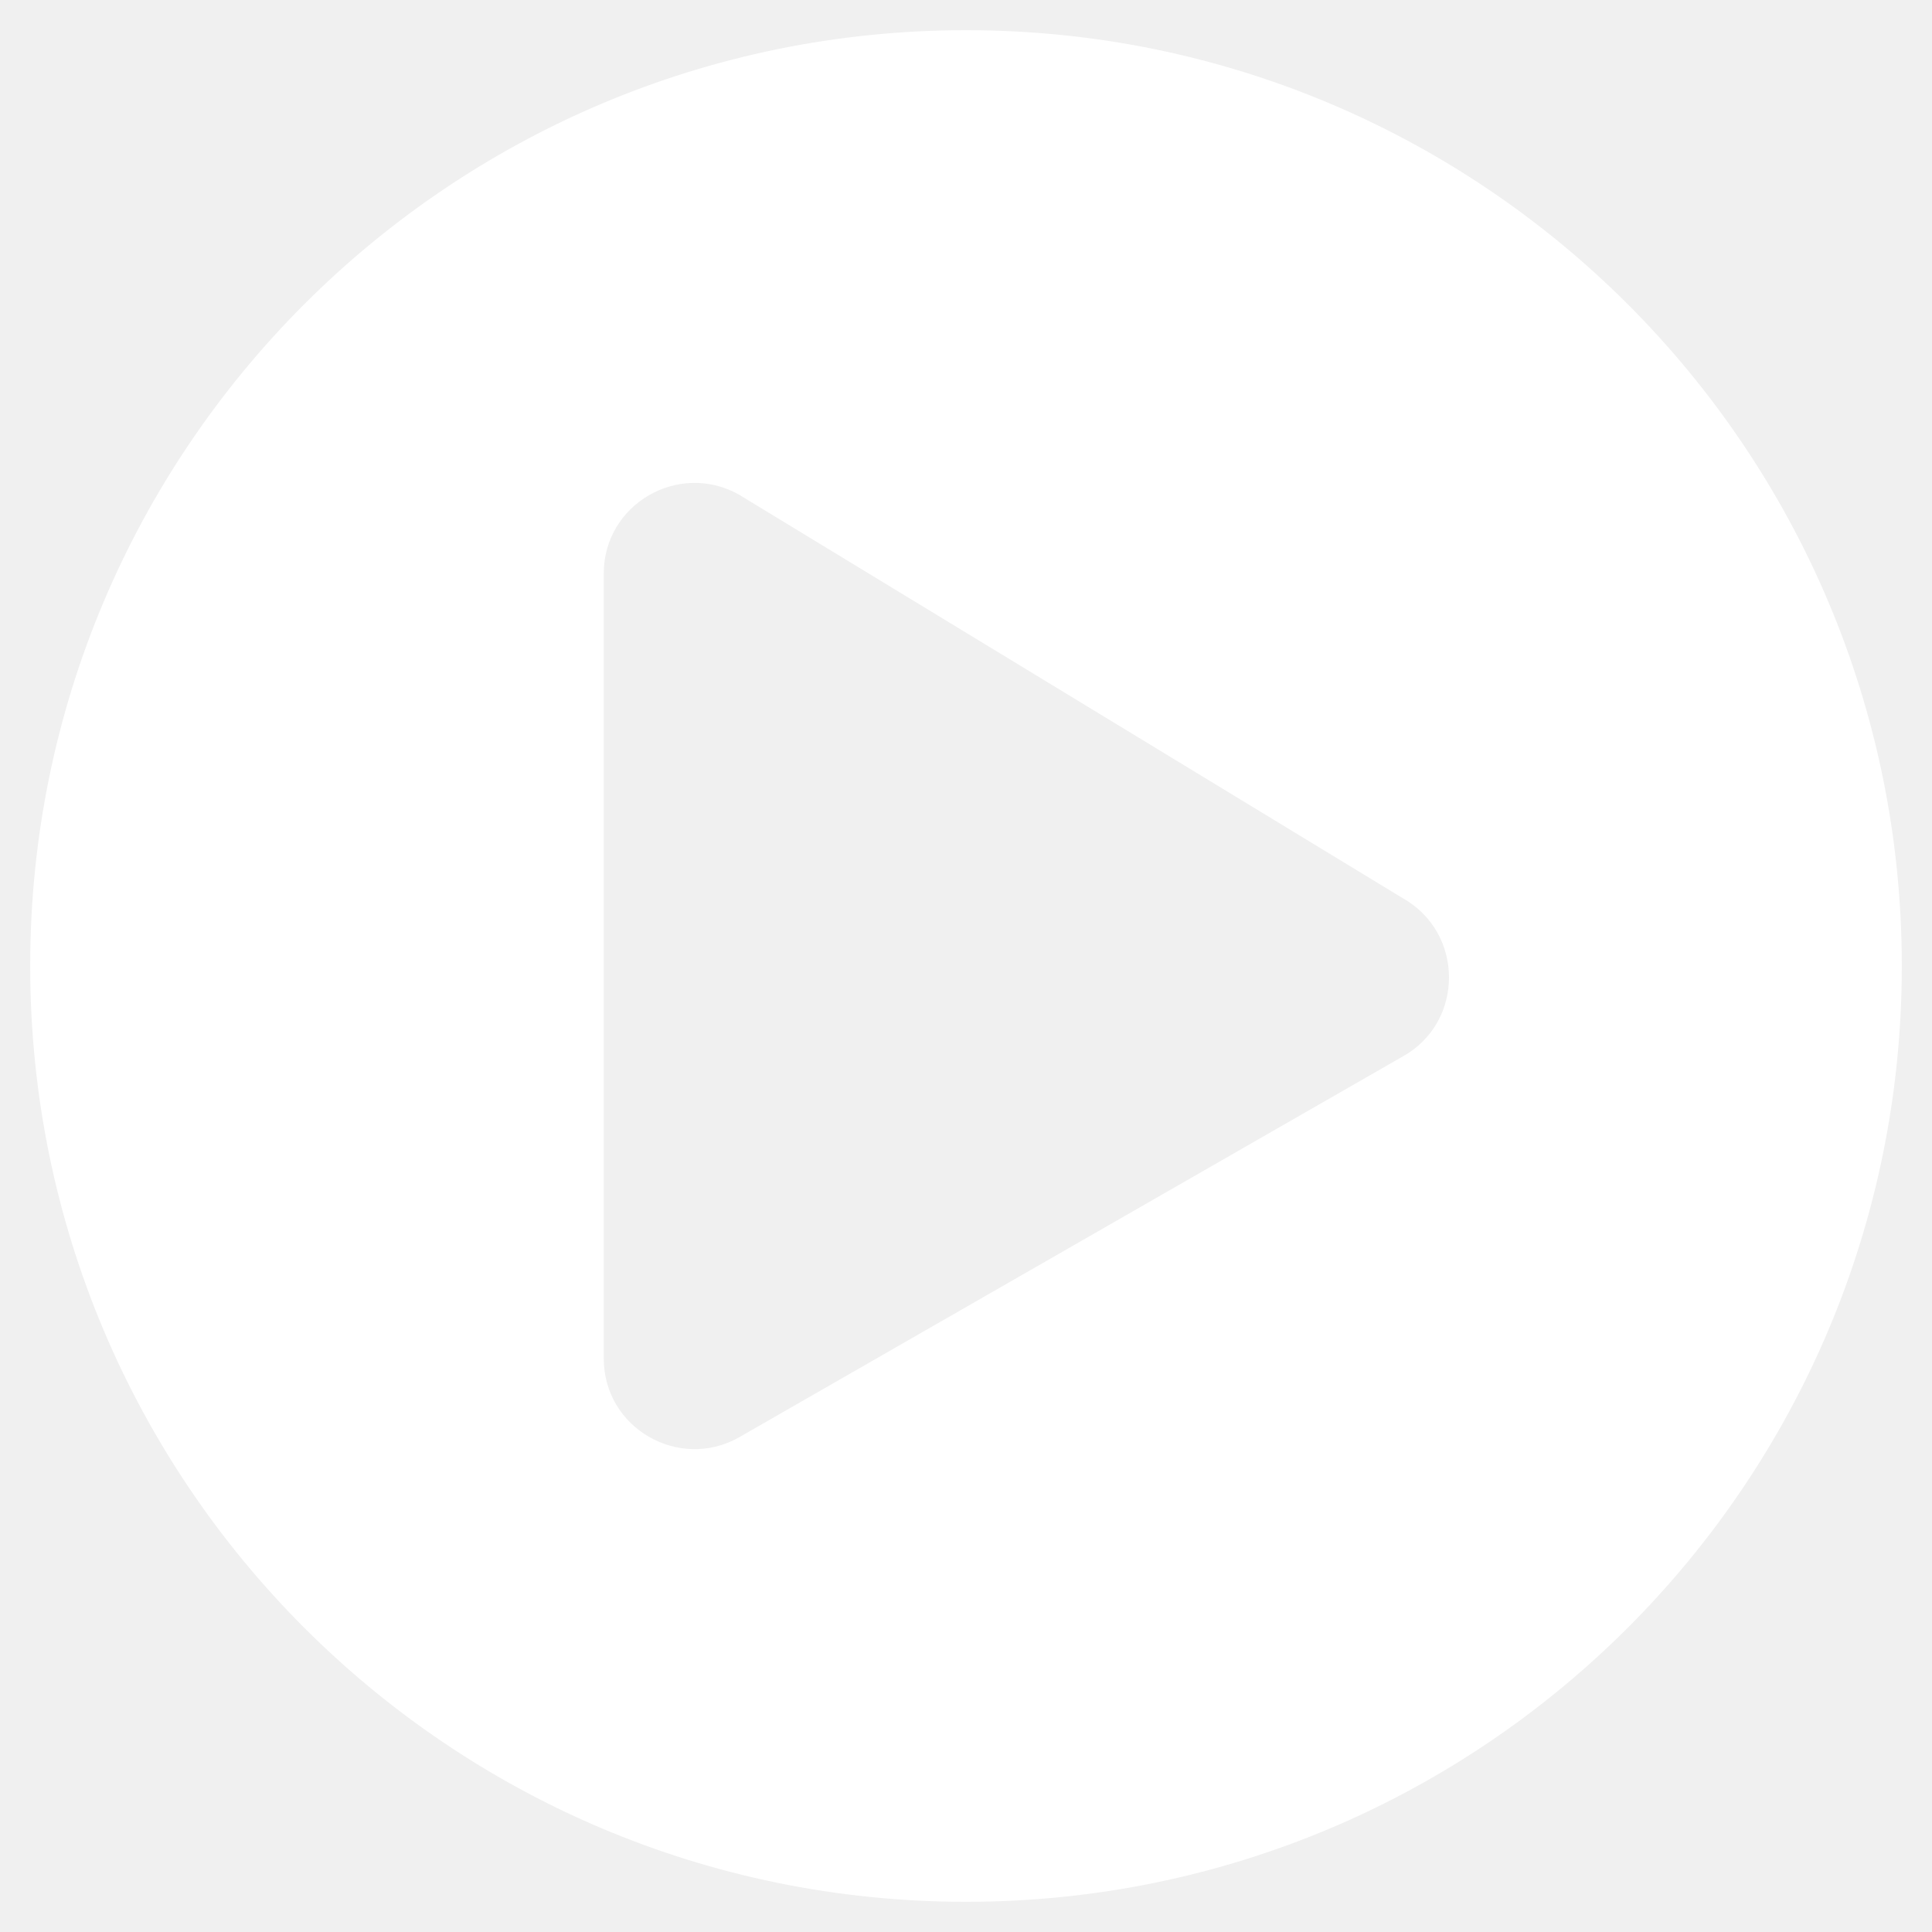
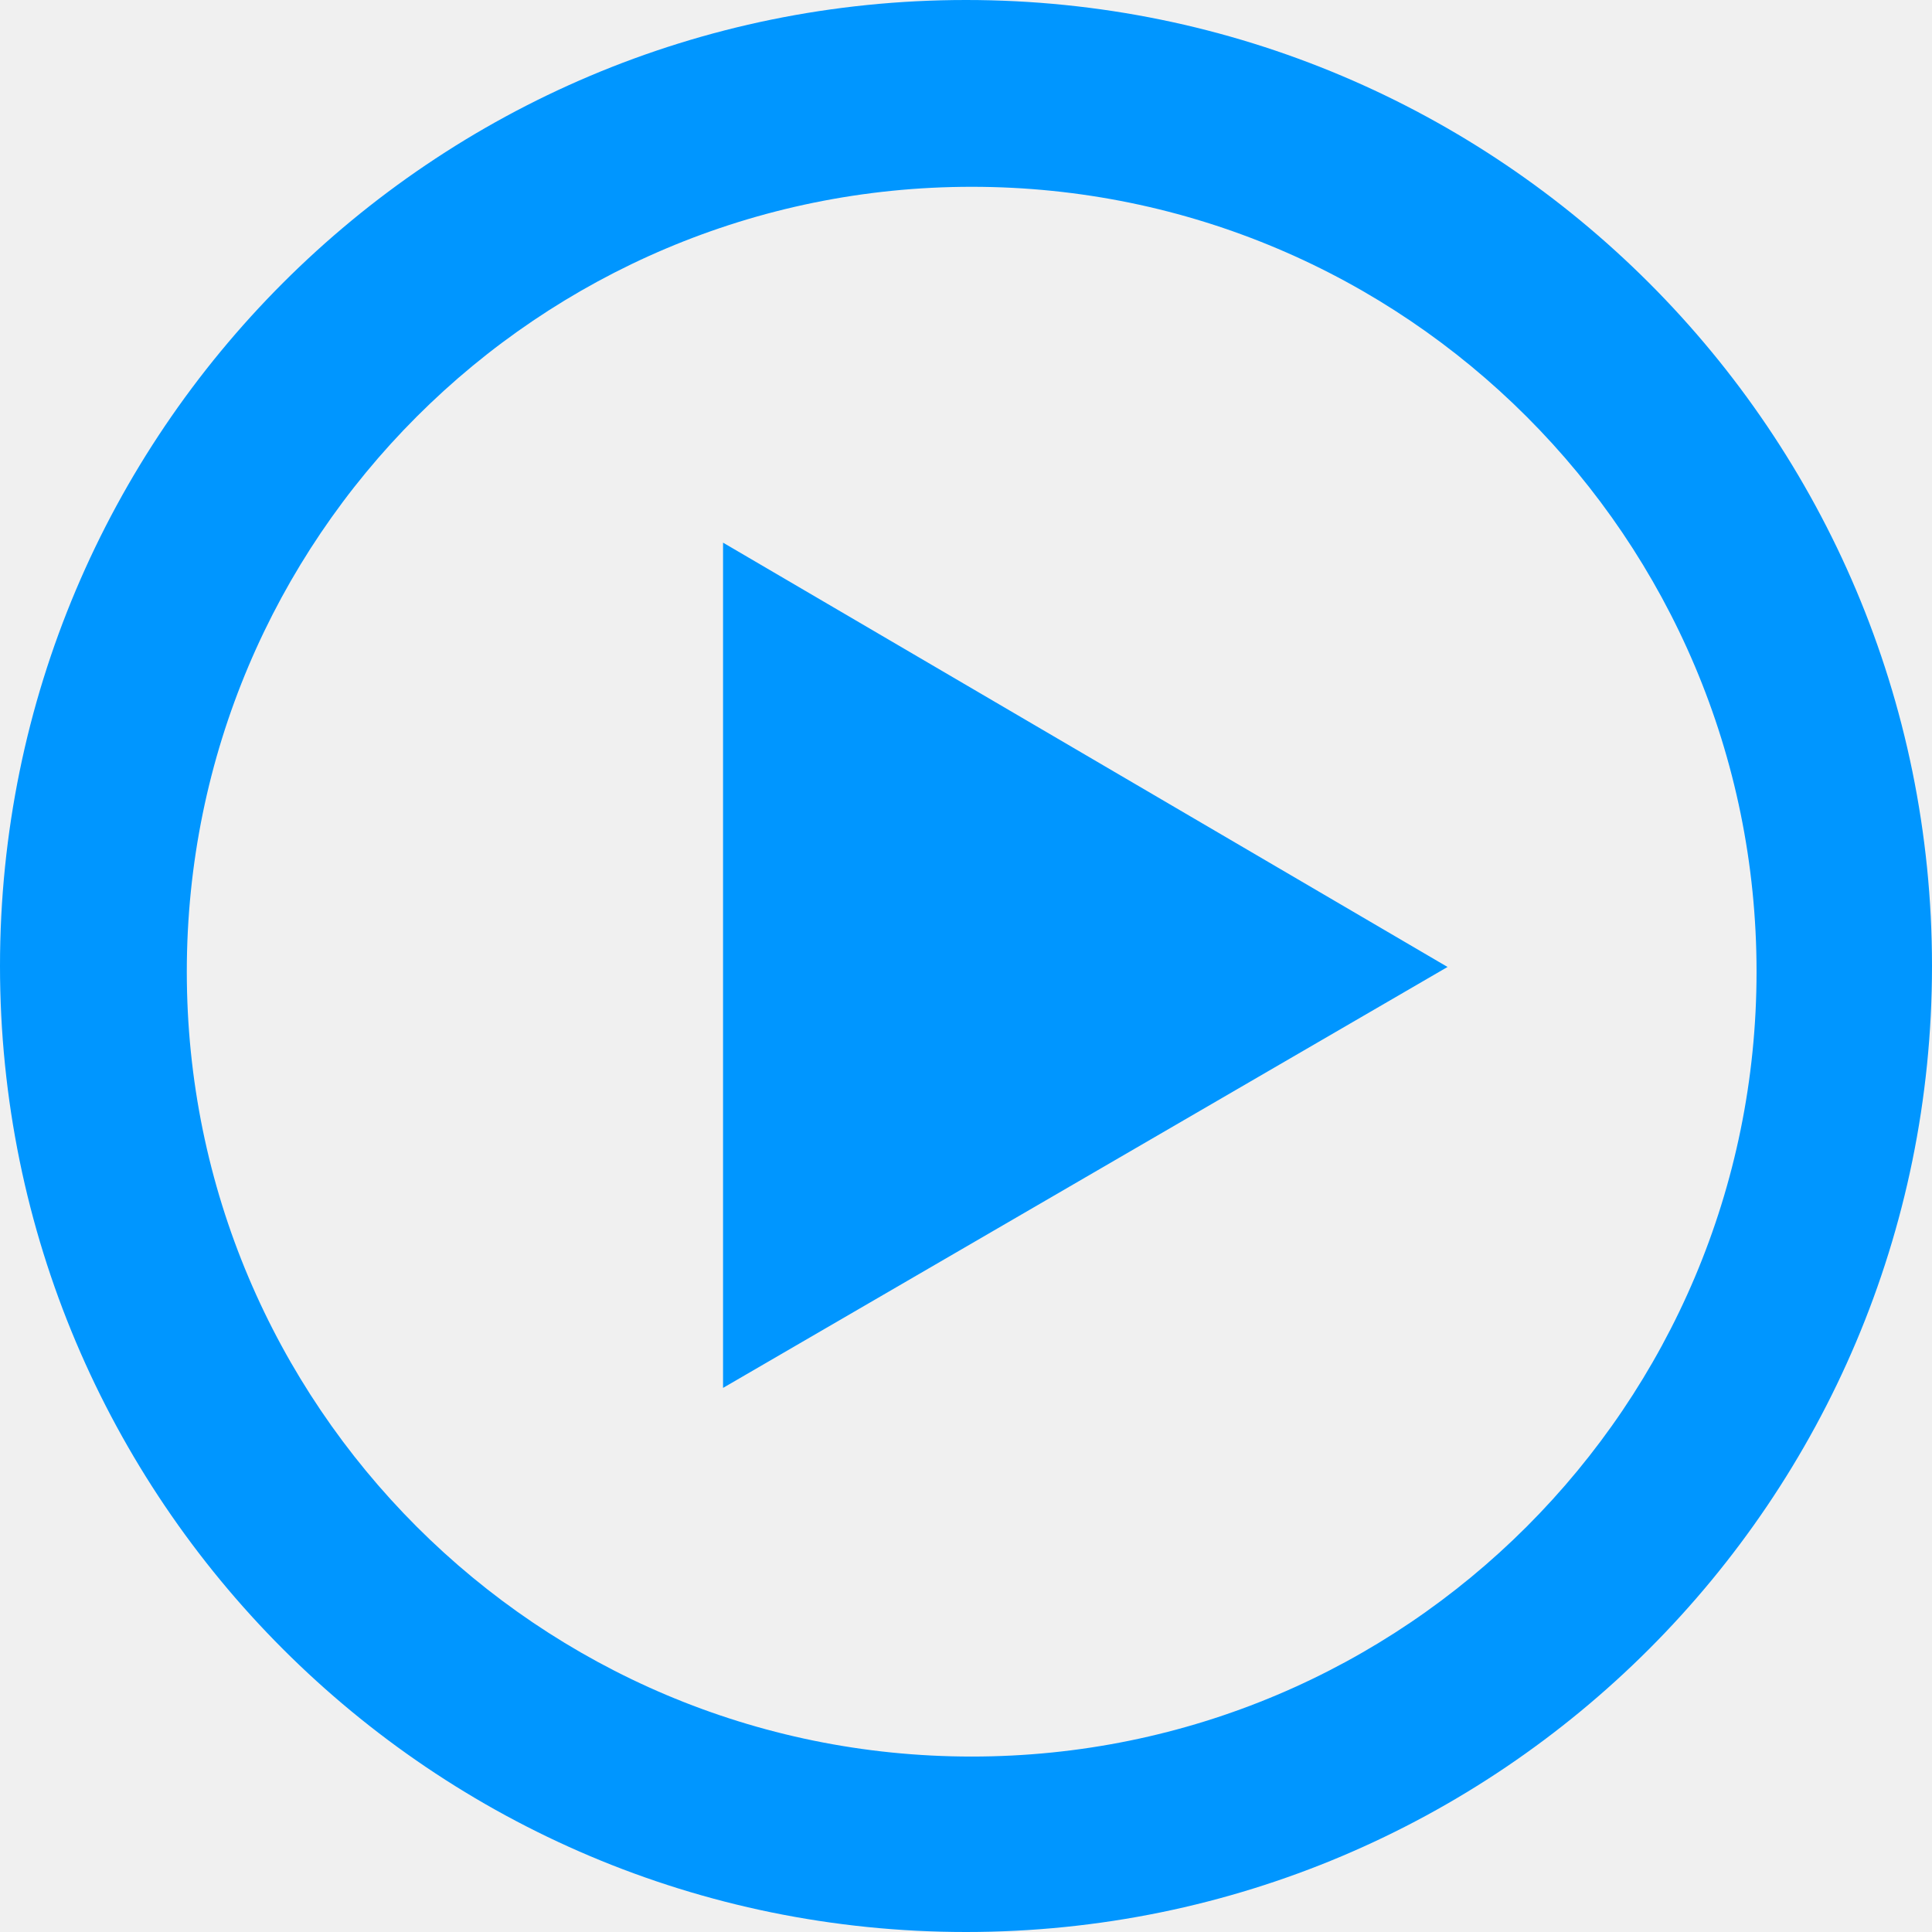
- <svg xmlns="http://www.w3.org/2000/svg" stroke="currentColor" fill="currentColor" stroke-width="0" viewBox="0 0 512 512" class="react-jinke-music-player-play-icon" height="100px" width="100px">
-   <path fill="#FFF" d="M256 8C119 8 8 119 8 256s111 248 248 248 248-111 248-248S393 8 256 8zm115.7 272l-176 101c-15.8 8.8-35.7-2.5-35.7-21V152c0-18.4 19.8-29.8 35.7-21l176 107c16.4 9.2 16.4 32.9 0 42z" />
+ <svg xmlns="http://www.w3.org/2000/svg" t="1745243347982" class="icon" viewBox="0 0 1024 1024" version="1.1" p-id="4077" data-spm-anchor-id="a313x.collections_detail.0.i1.78483a81ZOevW2" width="200" height="200">
+   <path d="M512 1024A512 512 0 1 1 512 0a512 512 0 0 1 0 1024z m3.008-92.992a416 416 0 1 0 0-832 416 416 0 0 0 0 832zM383.232 287.616l384 224.896-384 223.104v-448z" fill="#0096FF" p-id="4078" />
</svg>
